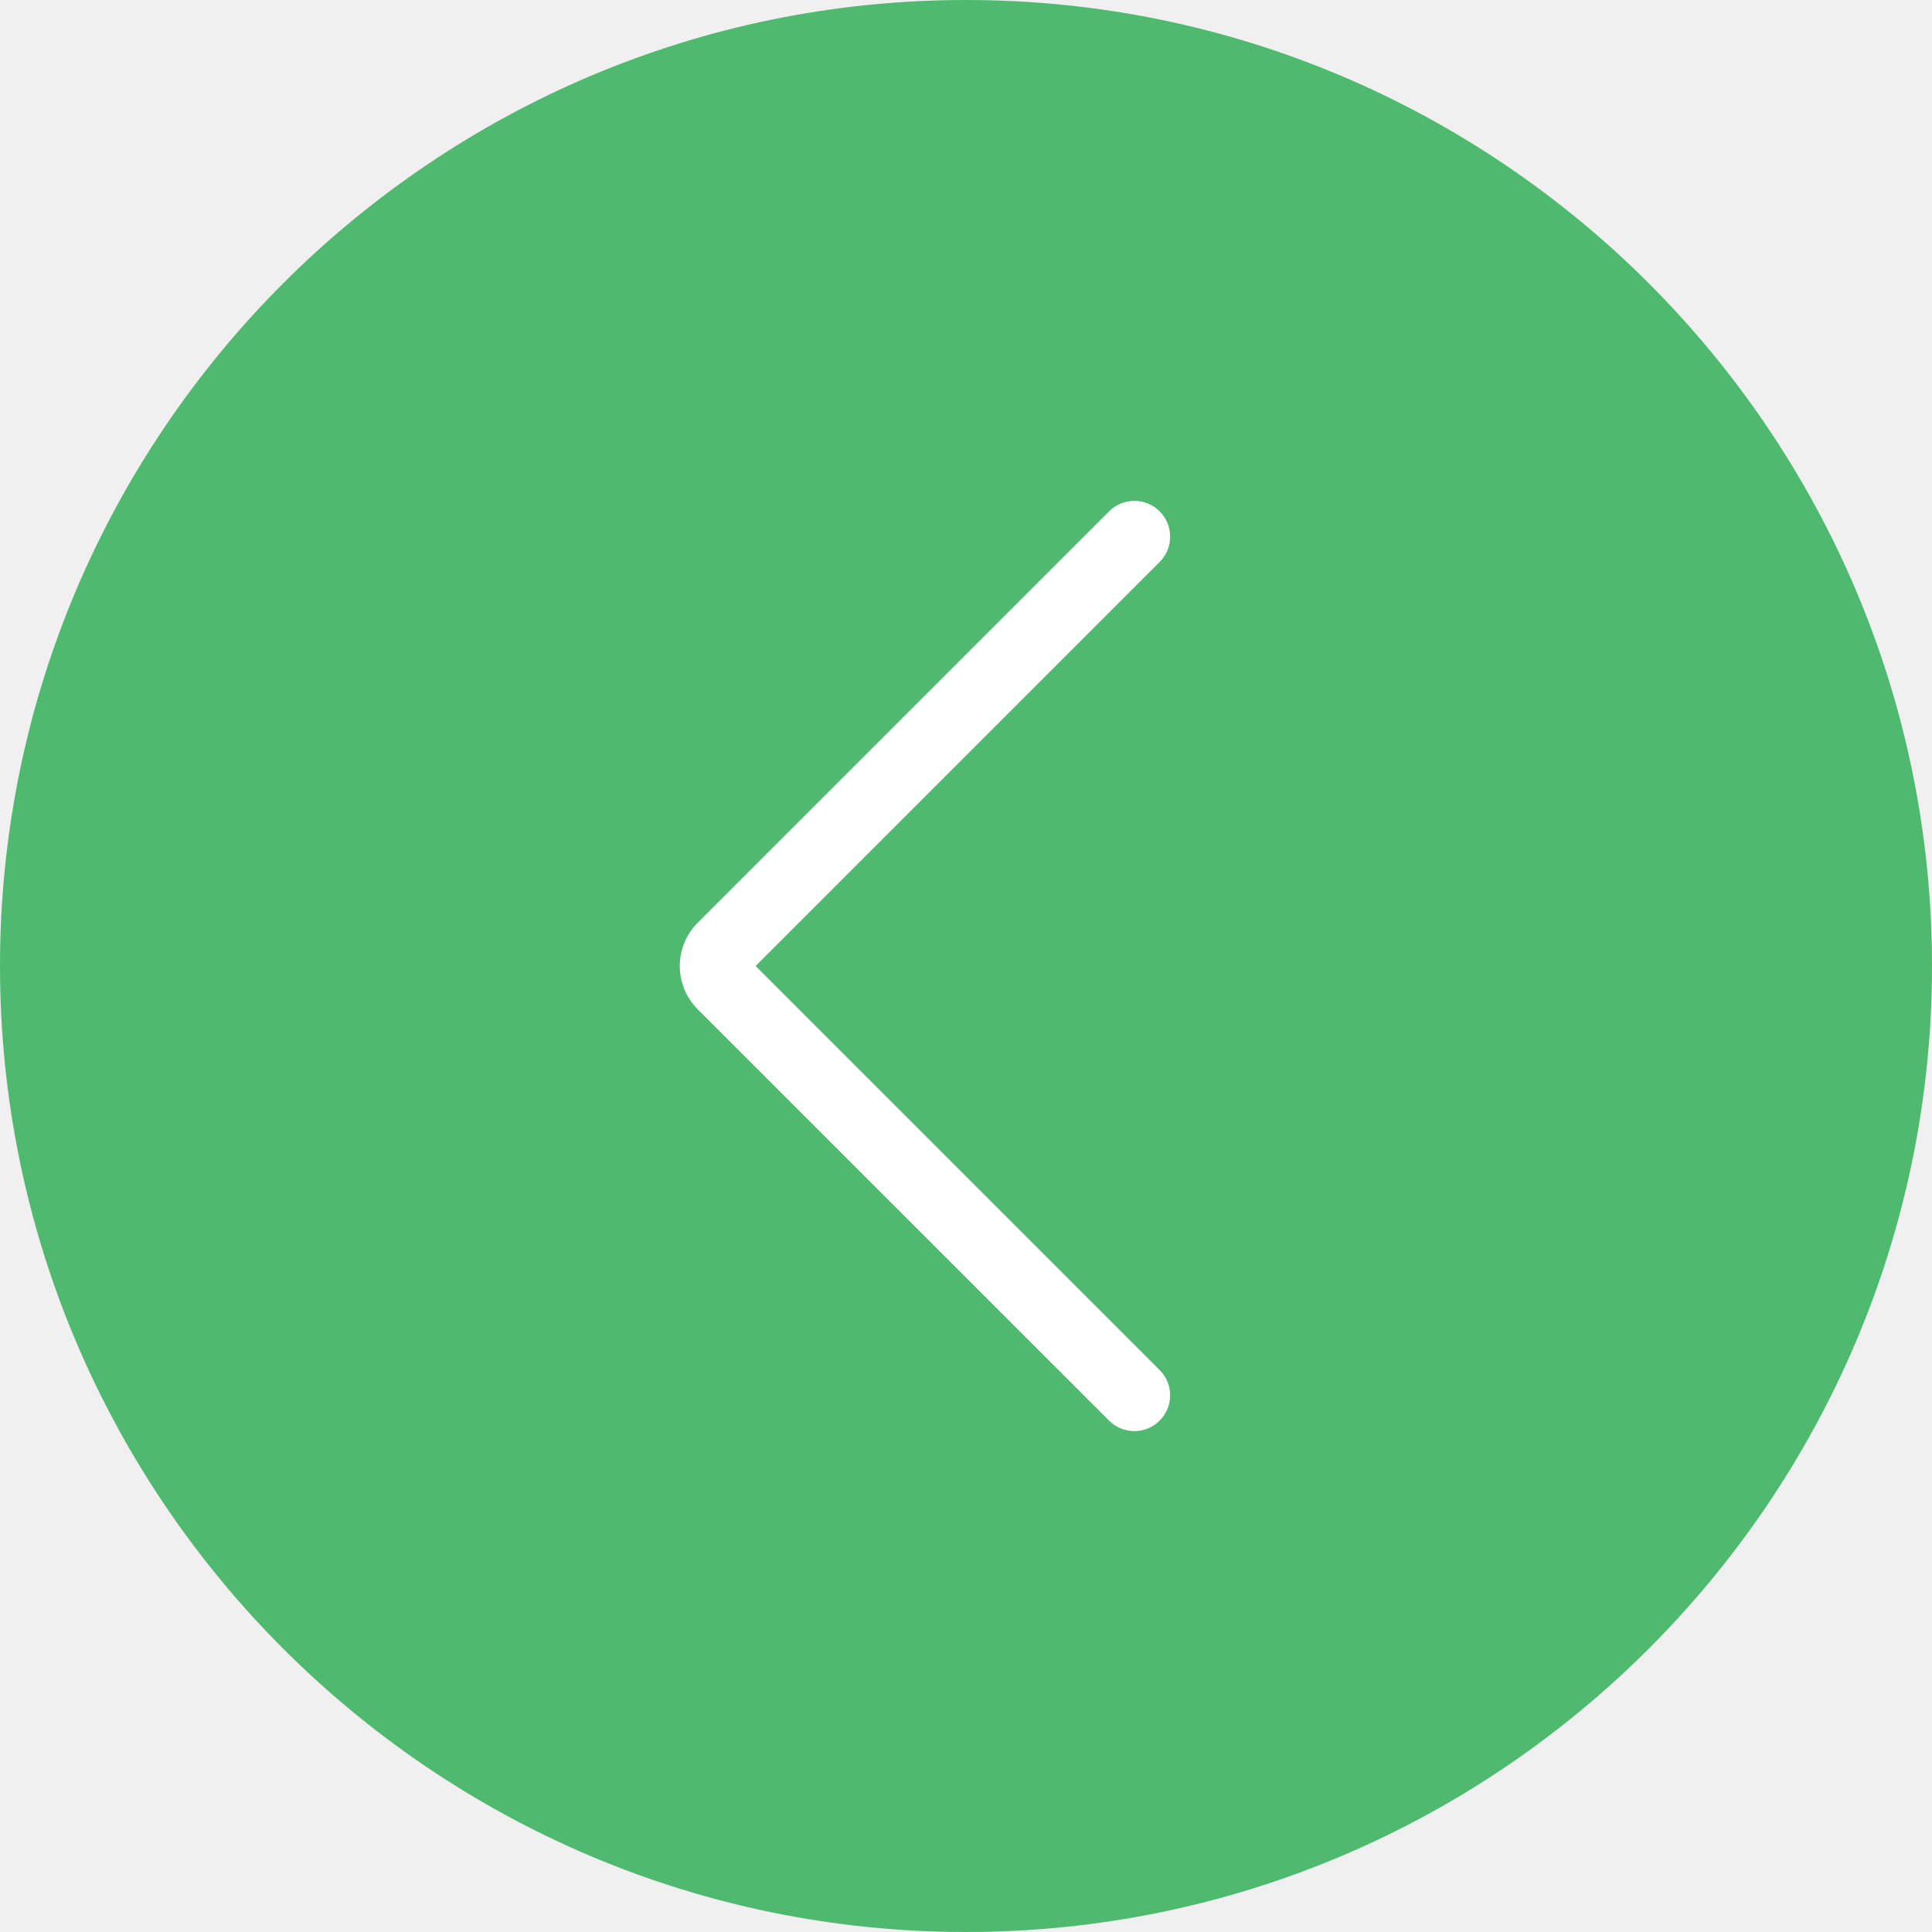
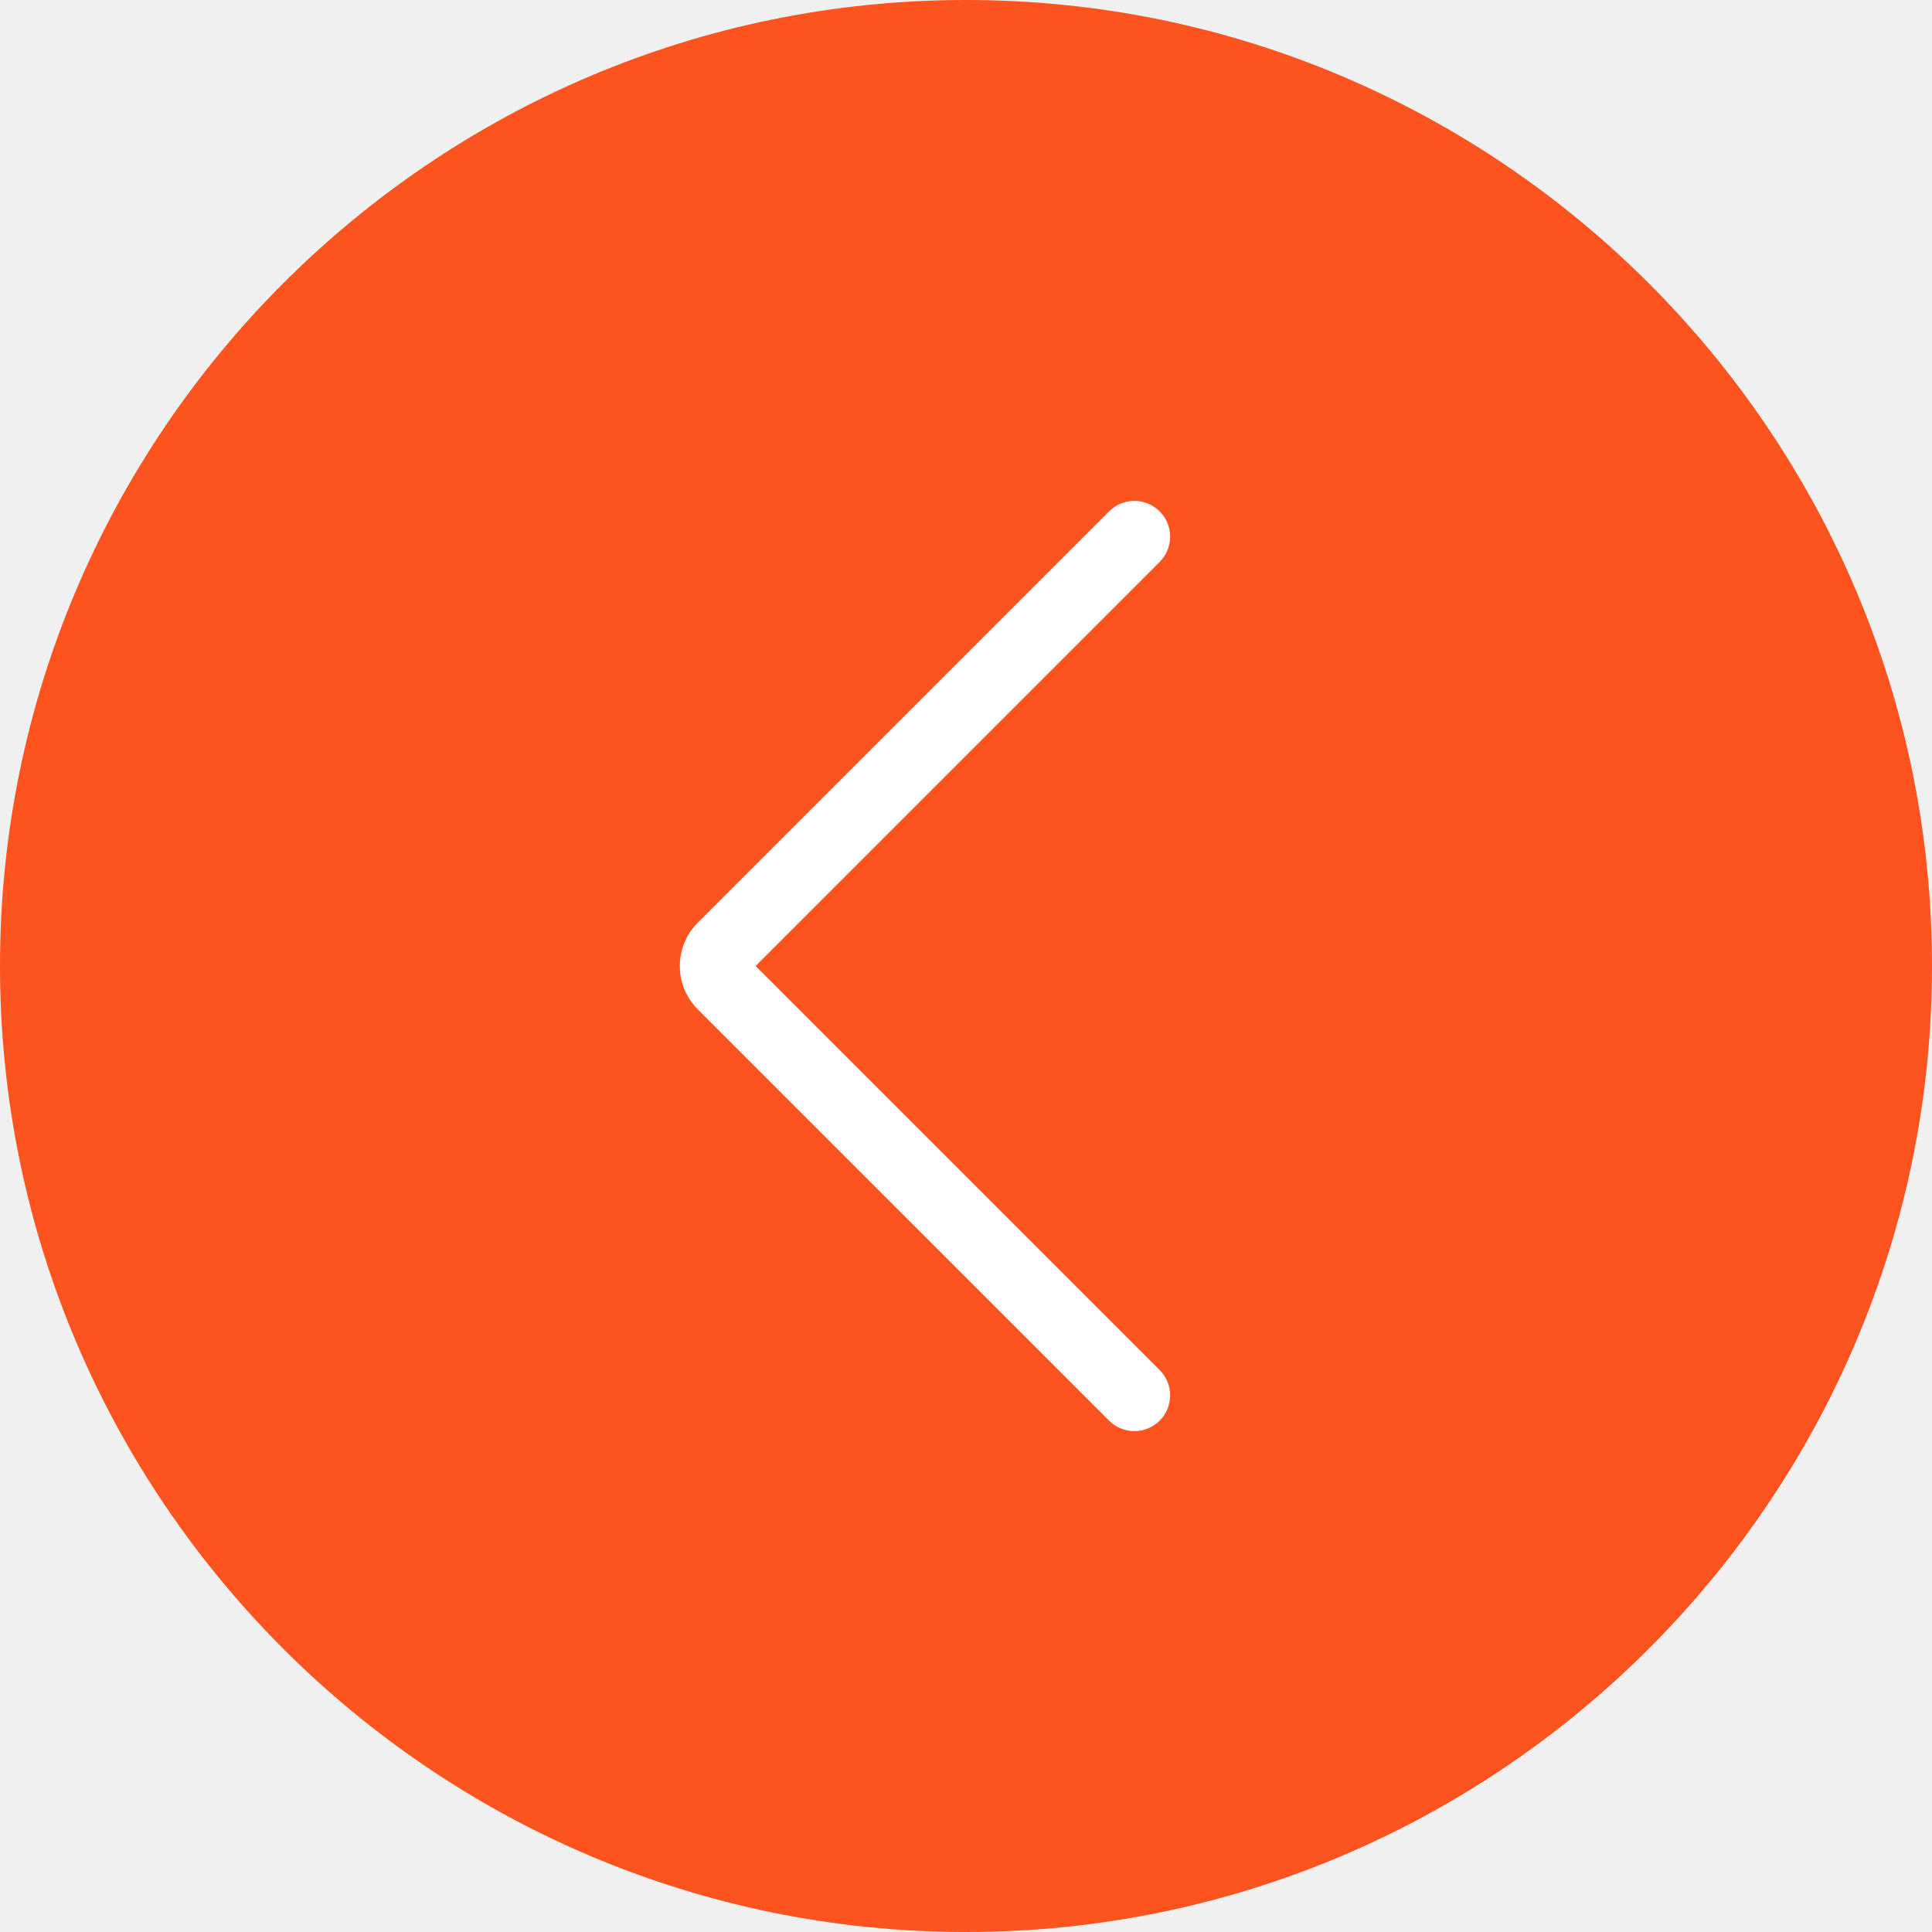
<svg xmlns="http://www.w3.org/2000/svg" version="1.1" id="Capa_1" x="0px" y="0px" viewBox="0 0 54 54" style="enable-background:new 0 0 54 54;" xml:space="preserve">
  <g>
    <g>
-       <path style="fill:#4FBA6F;" d="M27,1L27,1c14.359,0,26,11.641,26,26v0c0,14.359-11.641,26-26,26h0C12.641,53,1,41.359,1,27v0    C1,12.641,12.641,1,27,1z" />
-       <path style="fill:#4FBA6F;" d="M27,54C12.112,54,0,41.888,0,27S12.112,0,27,0s27,12.112,27,27S41.888,54,27,54z M27,2    C13.215,2,2,13.215,2,27s11.215,25,25,25s25-11.215,25-25S40.785,2,27,2z" />
+       <path style="fill:#FD531E;" d="M27,1L27,1c14.359,0,26,11.641,26,26v0c0,14.359-11.641,26-26,26h0C12.641,53,1,41.359,1,27v0    C1,12.641,12.641,1,27,1z" />
+       <path style="fill:#FD531E;" d="M27,54C12.112,54,0,41.888,0,27S12.112,0,27,0s27,12.112,27,27S41.888,54,27,54z M27,2    C13.215,2,2,13.215,2,27s11.215,25,25,25s25-11.215,25-25S40.785,2,27,2z" />
    </g>
    <path style="fill:#FFFFFF;" d="M31.706,40c-0.256,0-0.512-0.098-0.707-0.293L19.501,28.209c-0.667-0.667-0.667-1.751,0-2.418   l11.498-11.498c0.391-0.391,1.023-0.391,1.414,0s0.391,1.023,0,1.414L21.12,27l11.293,11.293c0.391,0.391,0.391,1.023,0,1.414   C32.218,39.902,31.962,40,31.706,40z" />
  </g>
  <g>
</g>
  <g>
</g>
  <g>
</g>
  <g>
</g>
  <g>
</g>
  <g>
</g>
  <g>
</g>
  <g>
</g>
  <g>
</g>
  <g>
</g>
  <g>
</g>
  <g>
</g>
  <g>
</g>
  <g>
</g>
  <g>
</g>
</svg>
